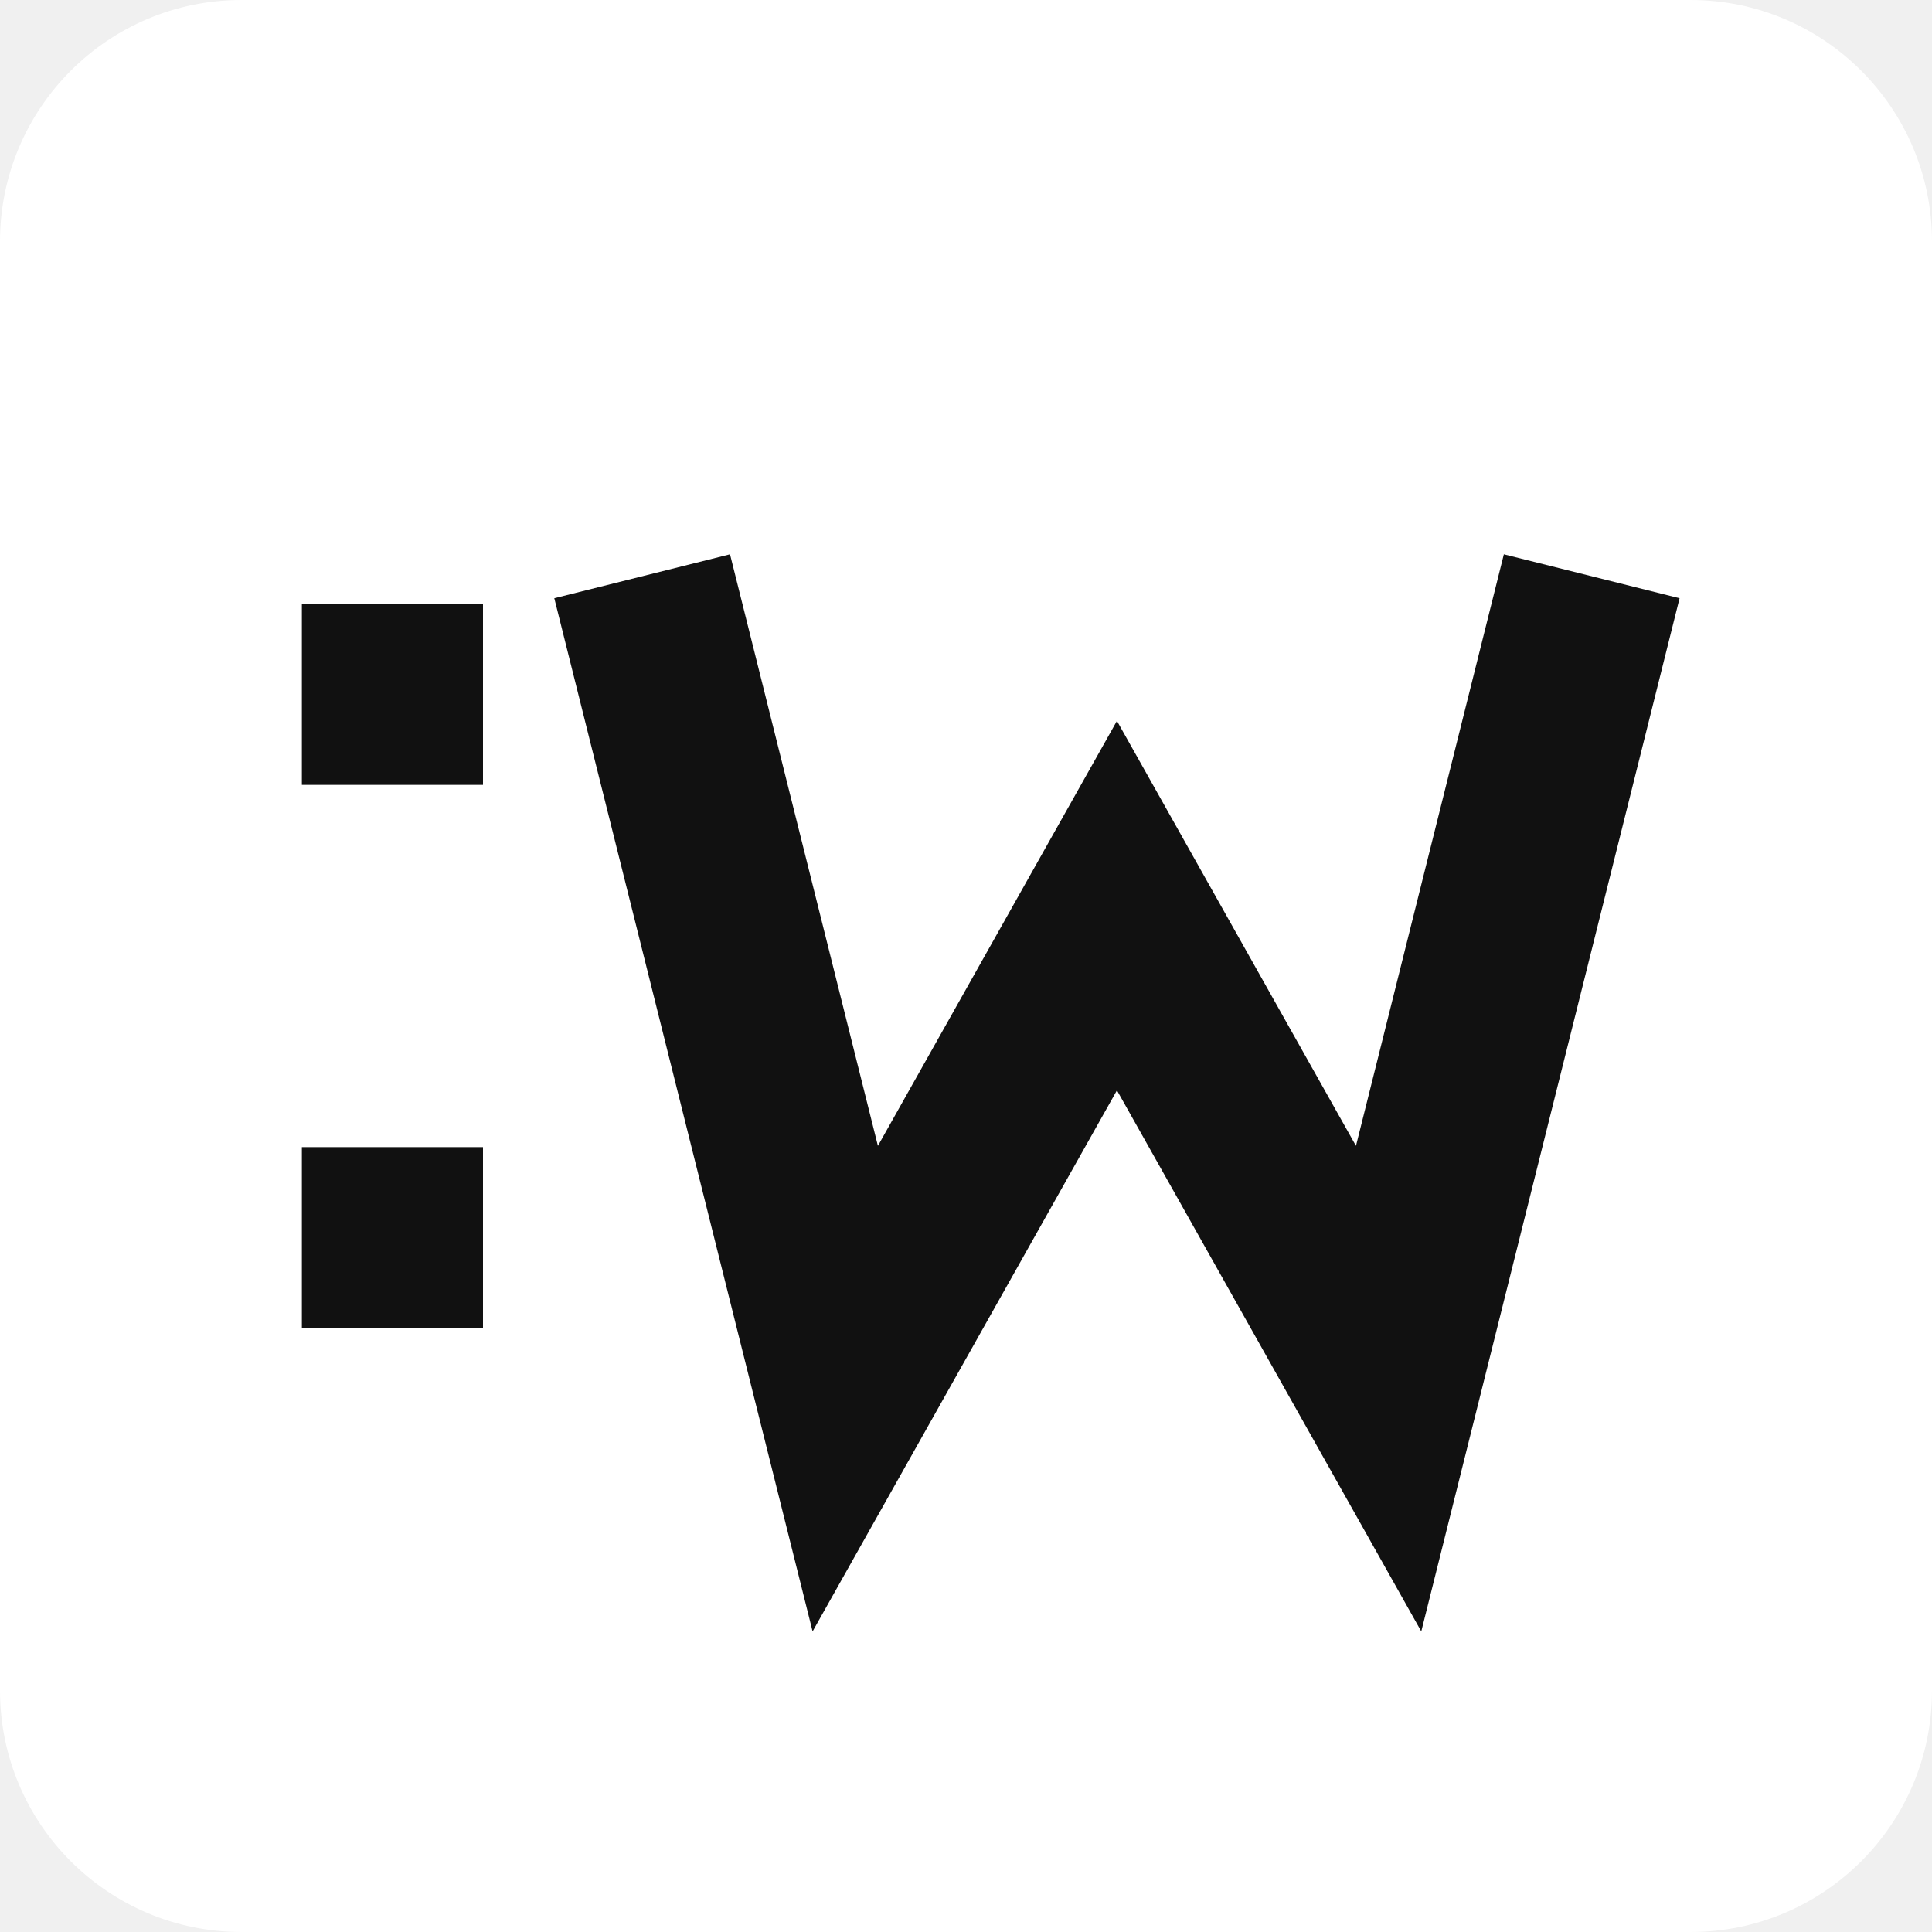
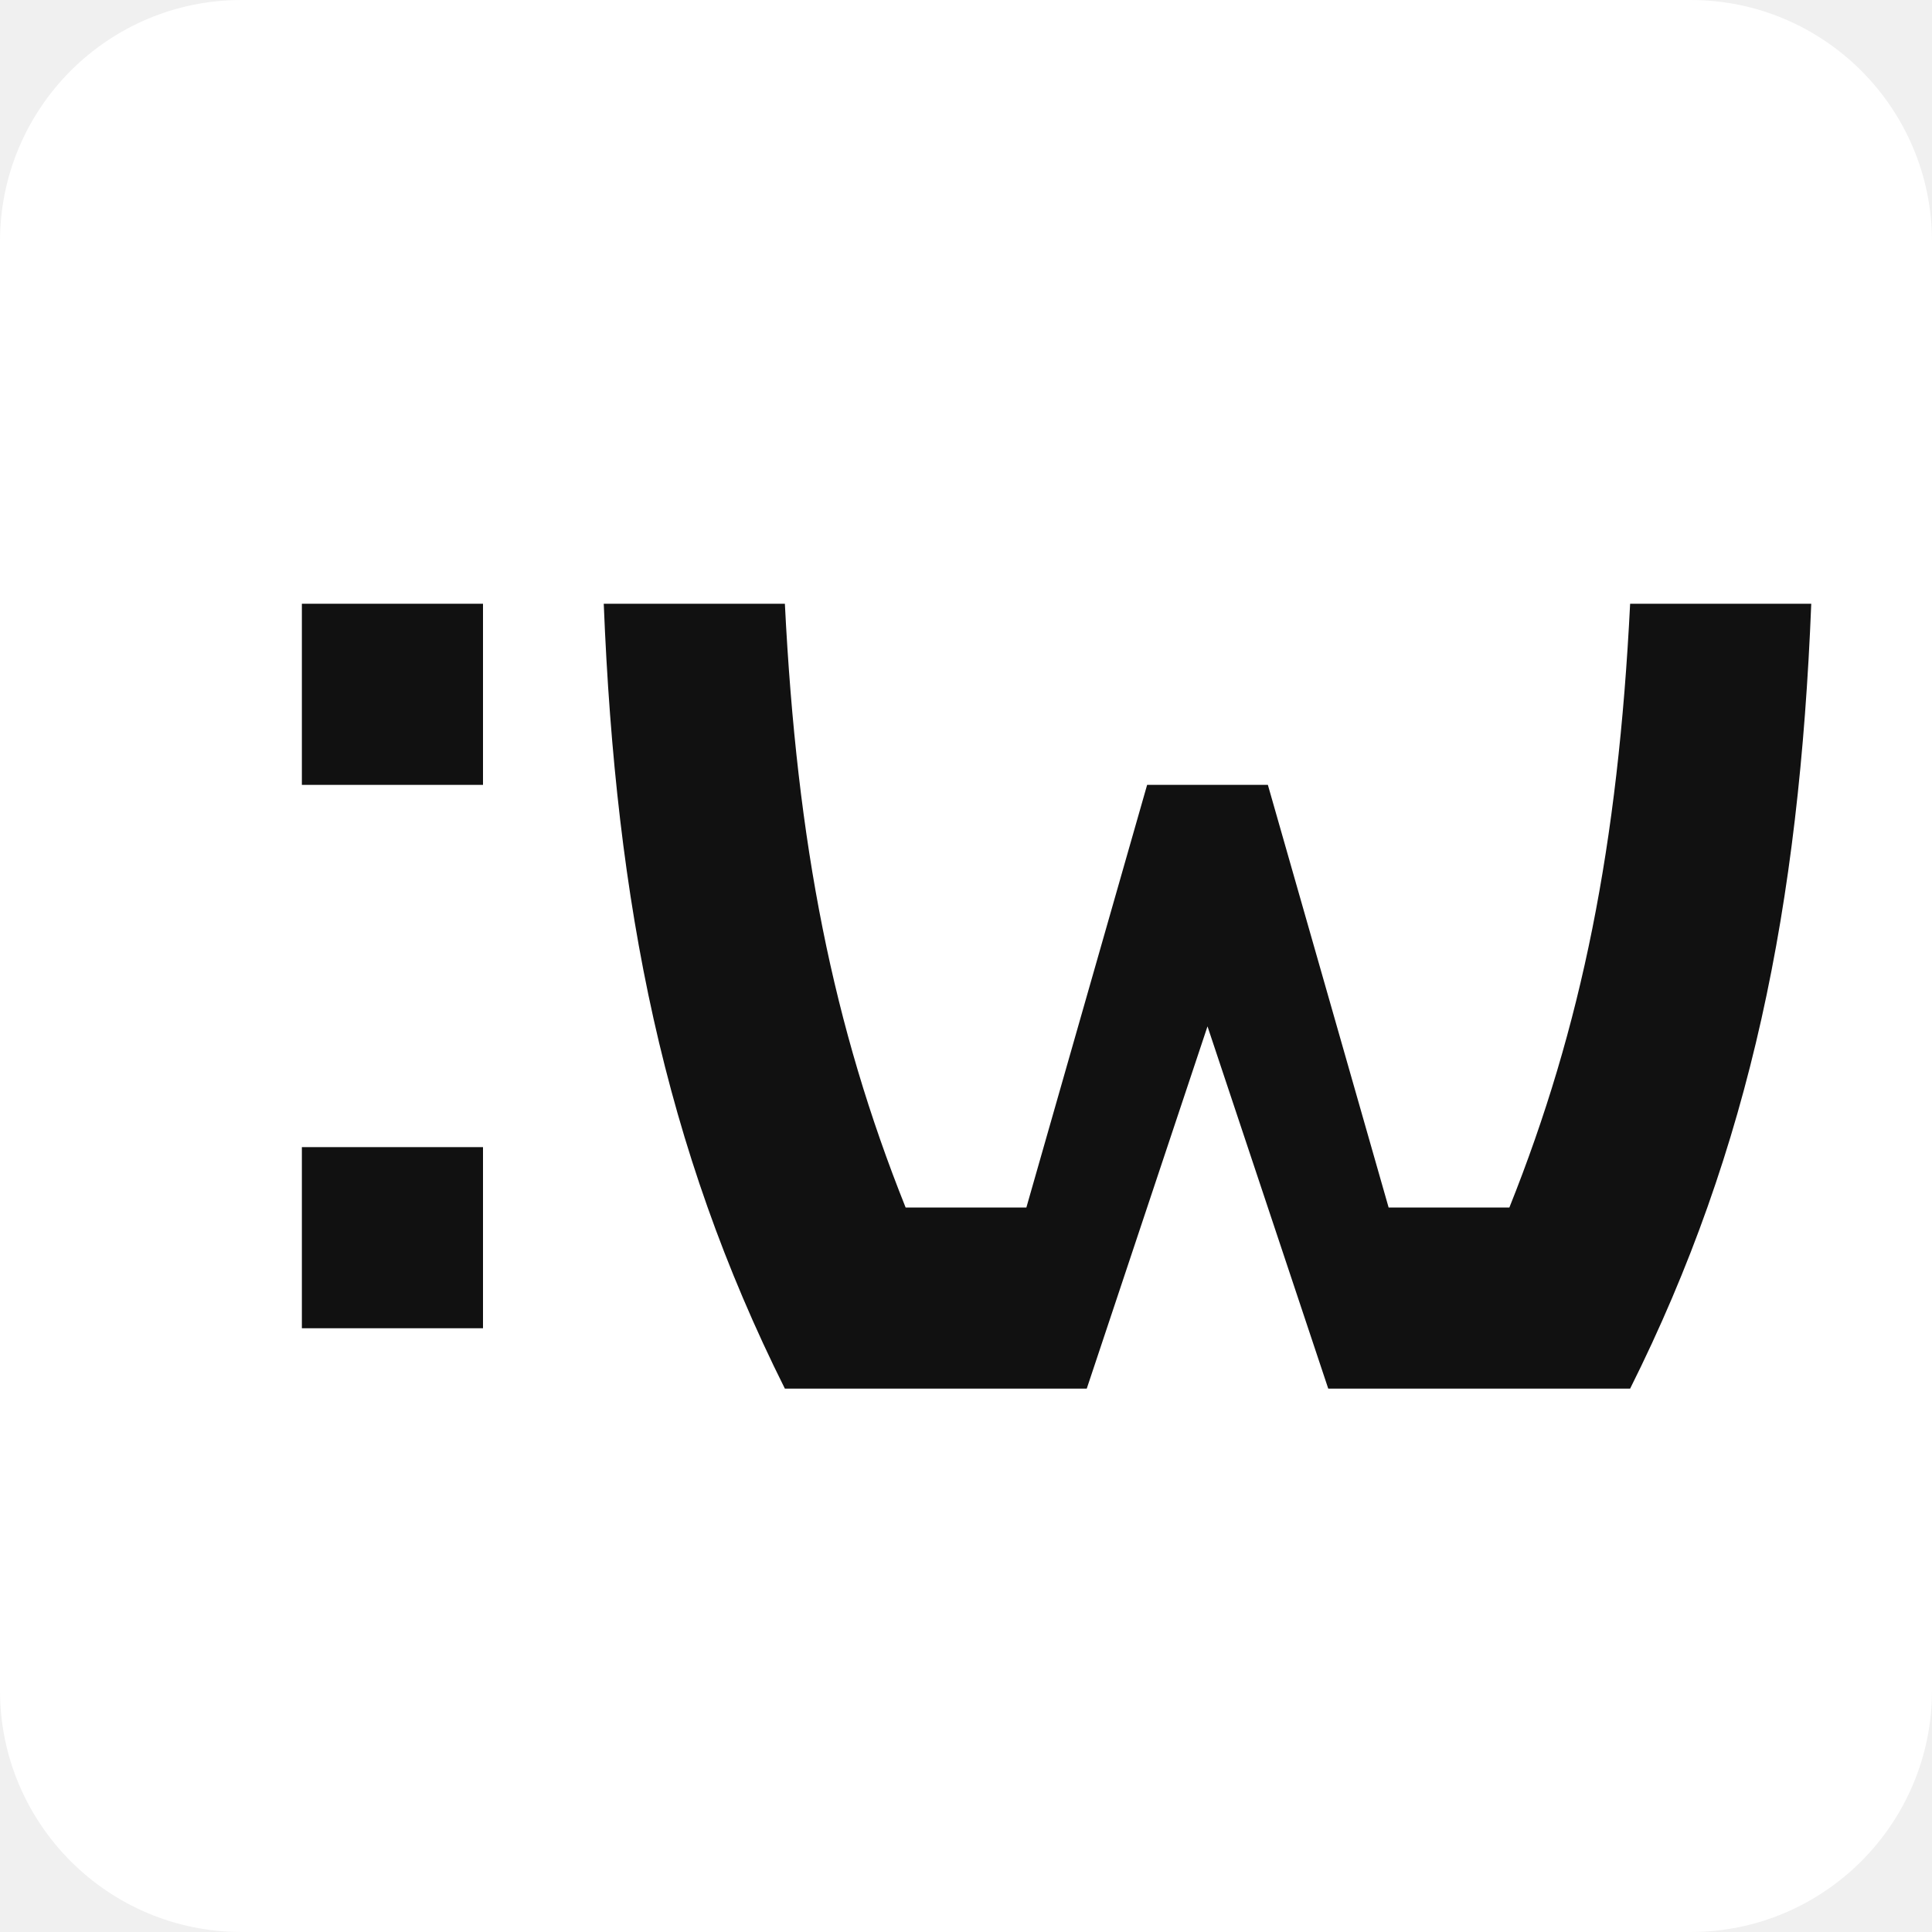
<svg xmlns="http://www.w3.org/2000/svg" viewBox="0 0 32 32">
  <style>
    .background { fill: #fff; }
    .mark { fill: #111; }
-     .write { fill: none; stroke: #111; }
+     .write { fill: #111; }

    @media (prefers-color-scheme: dark) {
      .background { fill: #111; }
      .mark { fill: #fff; }
-       .write { stroke: #fff; }
+       .write { fill: #fff; }
    }
  </style>
  <rect class="background" width="32" height="32" rx="4" />
  <g class="mark">
    <rect x="5" y="10" width="3" height="3" />
    <rect x="5" y="19" width="3" height="3" />
  </g>
-   <path class="write" d="M11 11l3 12 4.5-8 4.5 8 3-12" stroke-width="3" stroke-linecap="square" stroke-linejoin="miter" />
+   <path class="write" d="M10 10h3c.2 4 .8 7 2 10h2l2-7h2l2 7h2c1.2-3 1.8-6 2-10h3c-.2 5-1 9-3 13h-5l-2-6-2 6h-5c-2-4-2.8-8-3-13z" />
</svg>
